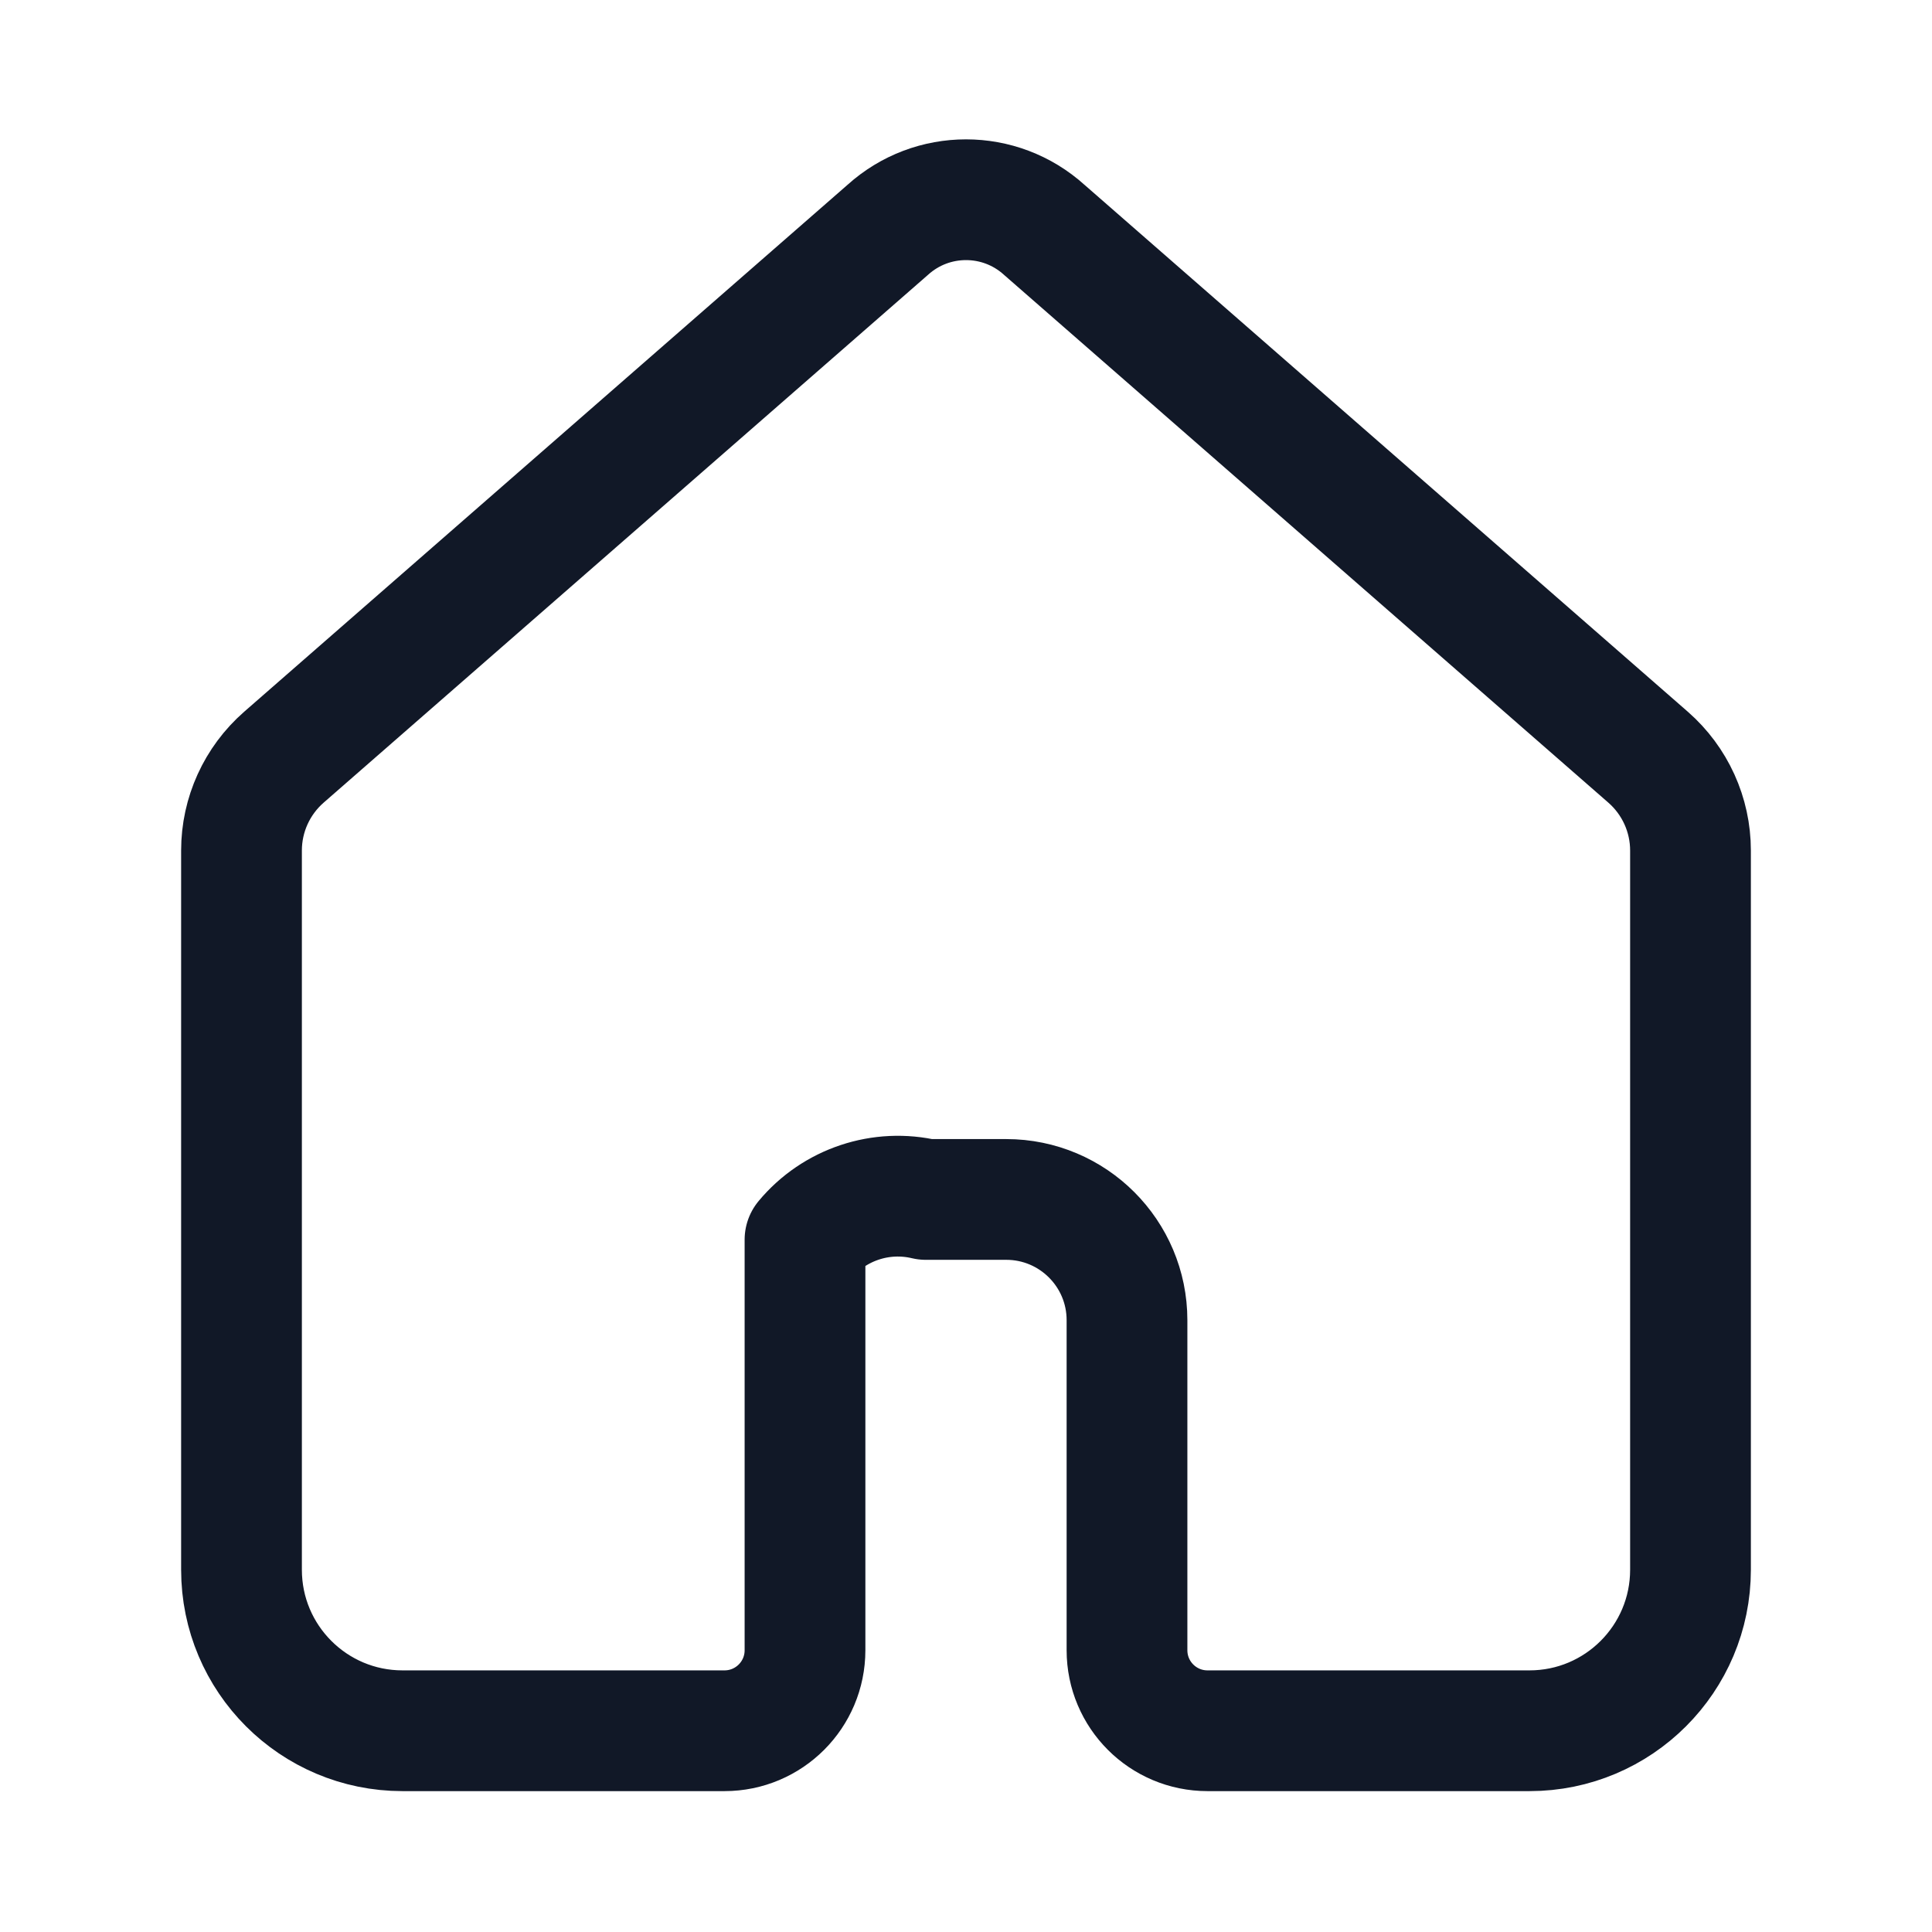
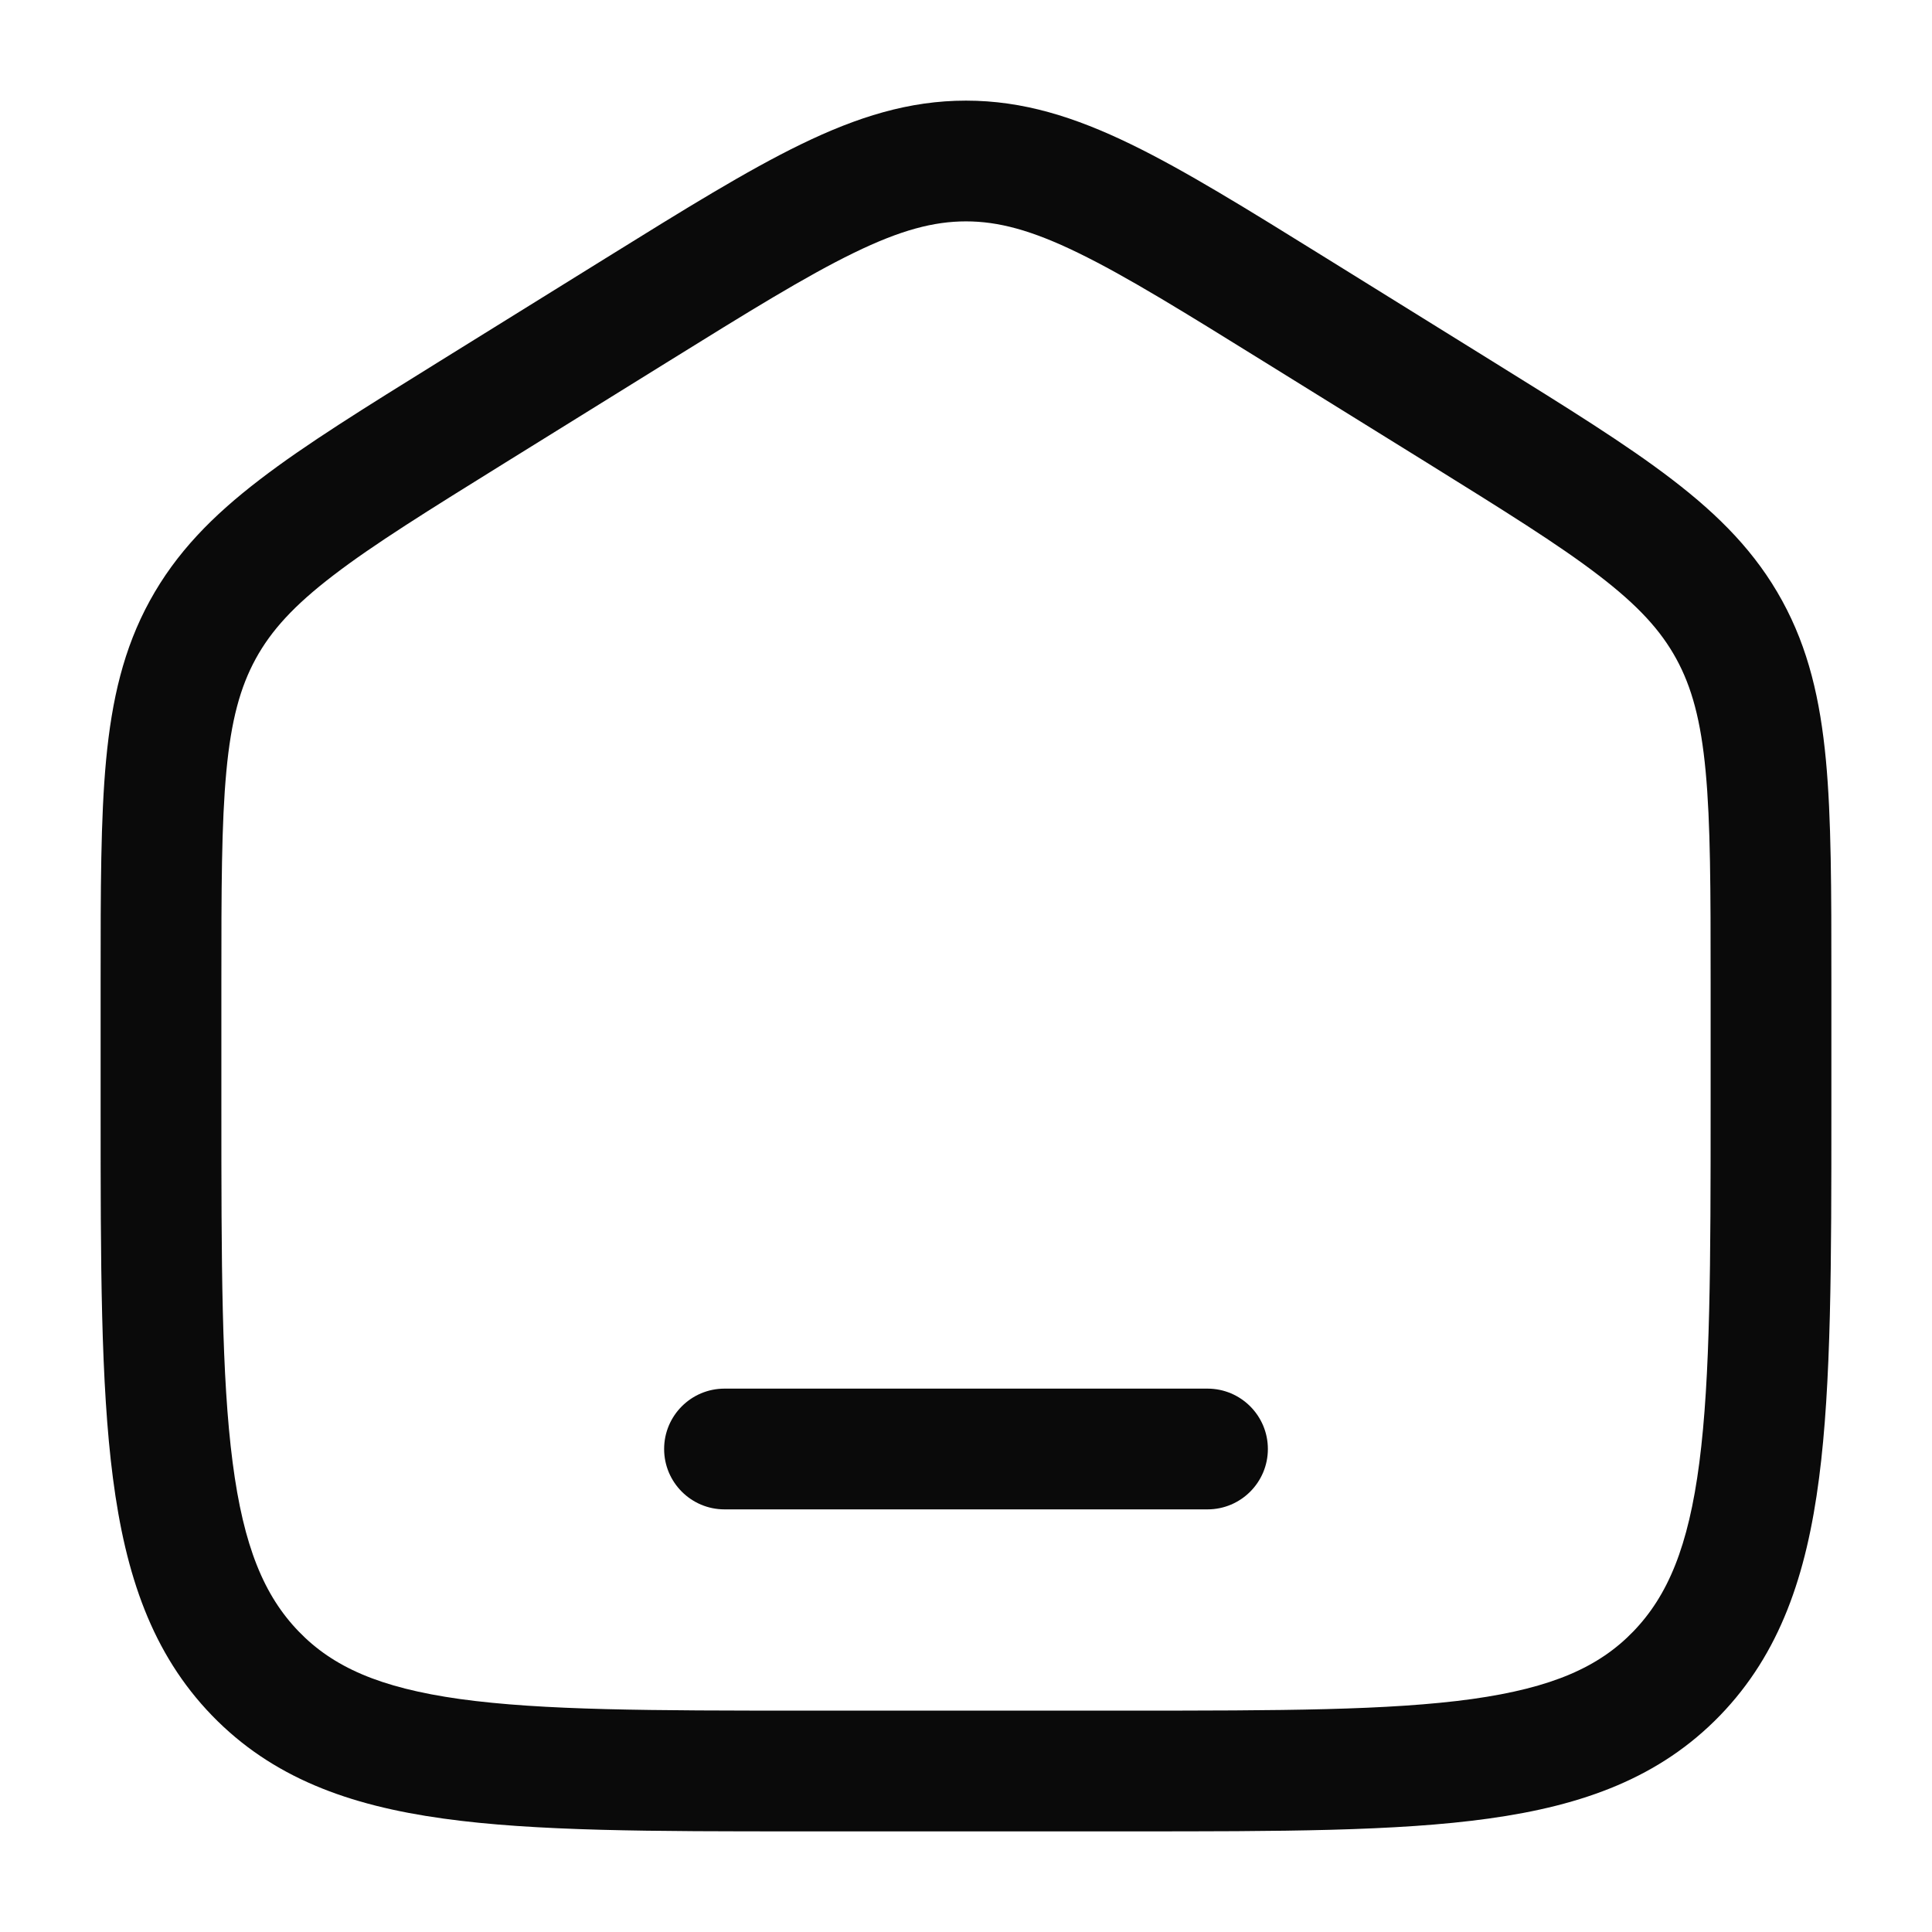
<svg xmlns="http://www.w3.org/2000/svg" width="24" height="24" viewBox="0 0 24 24" fill="none">
-   <path d="M3 10.565c0-.444.192-.866.527-1.159l7.5-6.55a1.45 1.45 0 0 1 1.946 0l7.5 6.55c.335.293.527.715.527 1.16V19.5a2 2 0 0 1-2 2h-4a1 1 0 0 1-1-1v-4.1a1.5 1.5 0 0 0-1.5-1.5h-1A1.5 1.5 0 0 0 10 15.4V20.5a1 1 0 0 1-1 1H5a2 2 0 0 1-2-2z" fill="none" stroke="#111827" stroke-width="1.5" stroke-linecap="round" stroke-linejoin="round" />
+   <path d="M9 17.25C8.586 17.25 8.25 17.586 8.25 18C8.25 18.414 8.586 18.75 9 18.75H15C15.414 18.75 15.75 18.414 15.75 18C15.75 17.586 15.414 17.25 15 17.25H9Z" fill="#0A0A0A" />
+   <path fill-rule="evenodd" clip-rule="evenodd" d="M12 1.25C11.292 1.25 10.649 1.453 9.951 1.792C9.276 2.12 8.496 2.604 7.523 3.208L5.456 4.491C4.535 5.063 3.797 5.52 3.229 5.956C2.64 6.407 2.188 6.866 1.861 7.463C1.535 8.058 1.389 8.692 1.318 9.441C1.25 10.166 1.25 11.054 1.25 12.167V13.78C1.25 15.684 1.25 17.187 1.403 18.362C1.559 19.567 1.889 20.54 2.632 21.309C3.38 22.082 4.33 22.428 5.508 22.591C6.648 22.75 8.106 22.75 9.942 22.75H14.058C15.894 22.75 17.352 22.75 18.492 22.591C19.669 22.428 20.62 22.082 21.368 21.309C22.111 20.54 22.441 19.567 22.597 18.362C22.75 17.187 22.75 15.684 22.75 13.78V12.167C22.75 11.054 22.75 10.166 22.682 9.441C22.611 8.692 22.465 8.058 22.139 7.463C21.812 6.866 21.36 6.407 20.771 5.956C20.203 5.52 19.465 5.063 18.544 4.491L16.477 3.208C15.504 2.604 14.724 2.12 14.049 1.792C13.351 1.453 12.708 1.25 12 1.25ZM8.28 4.504C9.295 3.874 10.009 3.432 10.607 3.141C11.188 2.858 11.6 2.75 12 2.75C12.4 2.75 12.812 2.858 13.393 3.141C13.991 3.432 14.705 3.874 15.72 4.504L17.721 5.745C18.681 6.342 19.356 6.761 19.859 7.147C20.349 7.522 20.63 7.831 20.823 8.183C21.016 8.536 21.129 8.949 21.188 9.581C21.249 10.229 21.25 11.046 21.25 12.204V13.725C21.25 15.696 21.248 17.101 21.11 18.168C20.974 19.216 20.717 19.824 20.289 20.267C19.865 20.706 19.287 20.966 18.286 21.106C17.26 21.248 15.908 21.25 14 21.25H10C8.092 21.25 6.74 21.248 5.714 21.106C4.713 20.966 4.135 20.706 3.711 20.267C3.283 19.824 3.026 19.216 2.89 18.168C2.751 17.101 2.75 15.696 2.75 13.725V12.204C2.75 11.046 2.751 10.229 2.812 9.581C2.871 8.949 2.984 8.536 3.177 8.183C3.37 7.831 3.651 7.522 4.141 7.147C4.644 6.761 5.319 6.342 6.28 5.745L8.28 4.504Z" fill="#0A0A0A" />
</svg>
